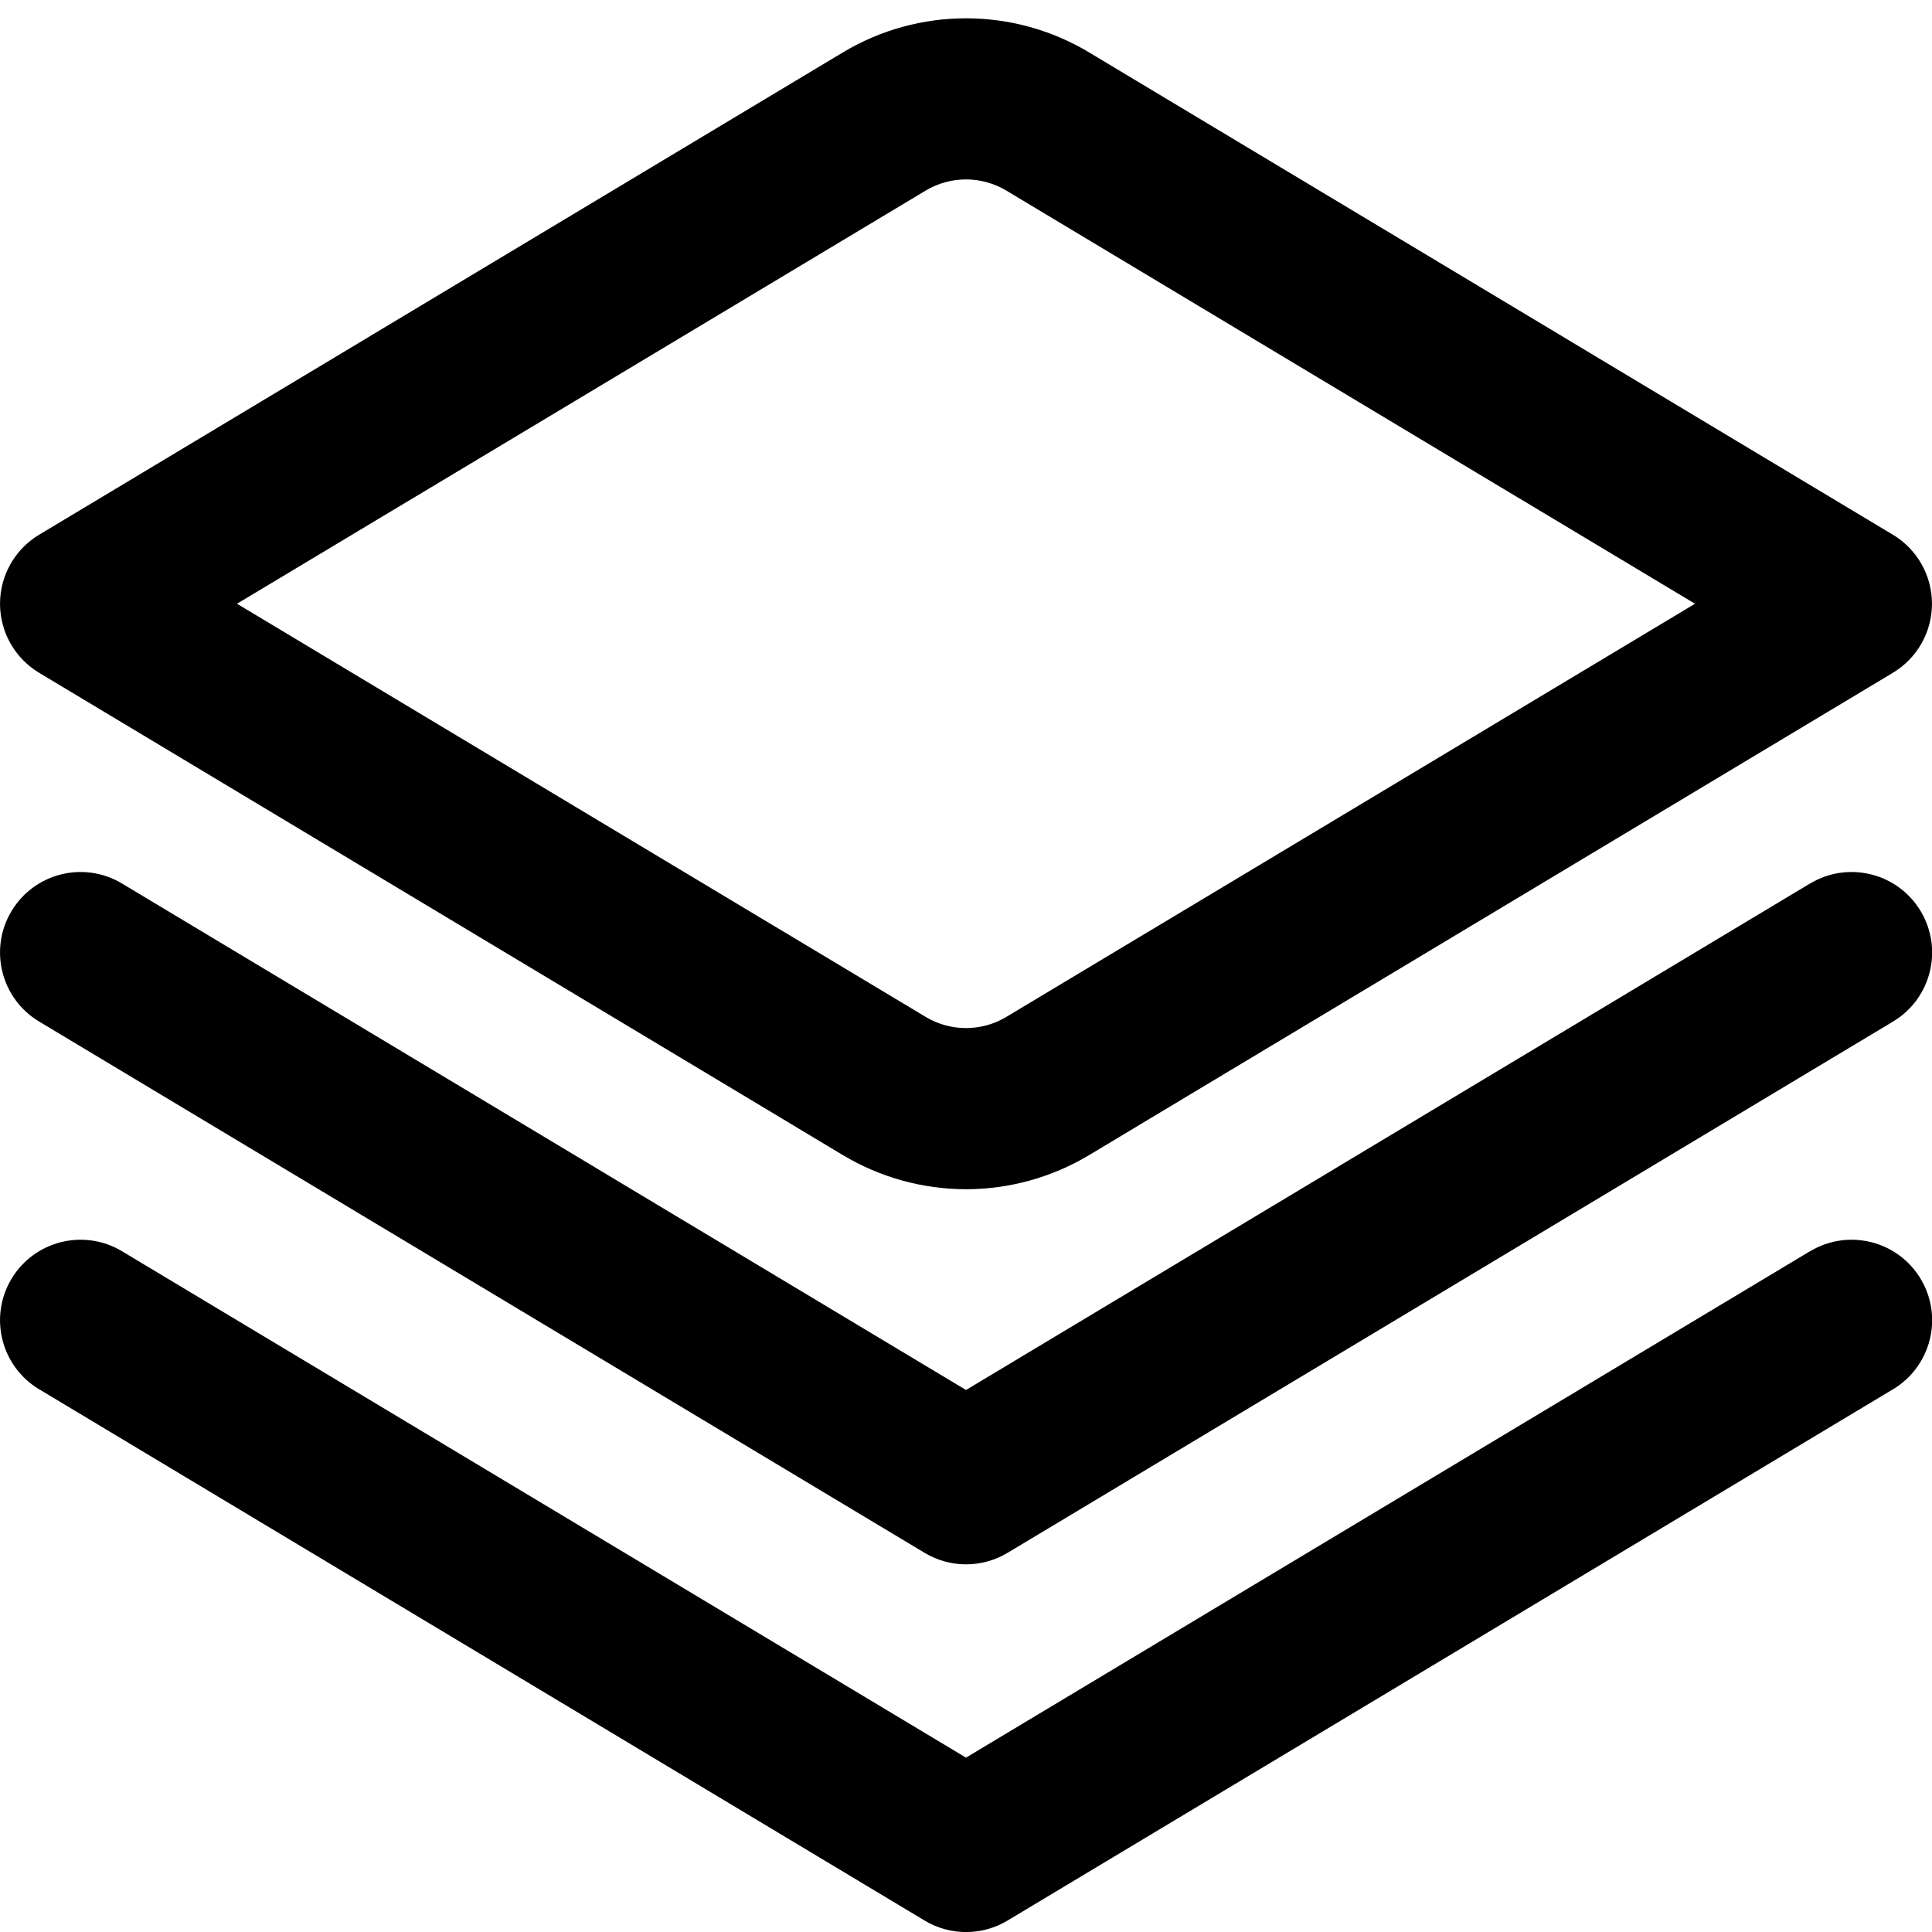
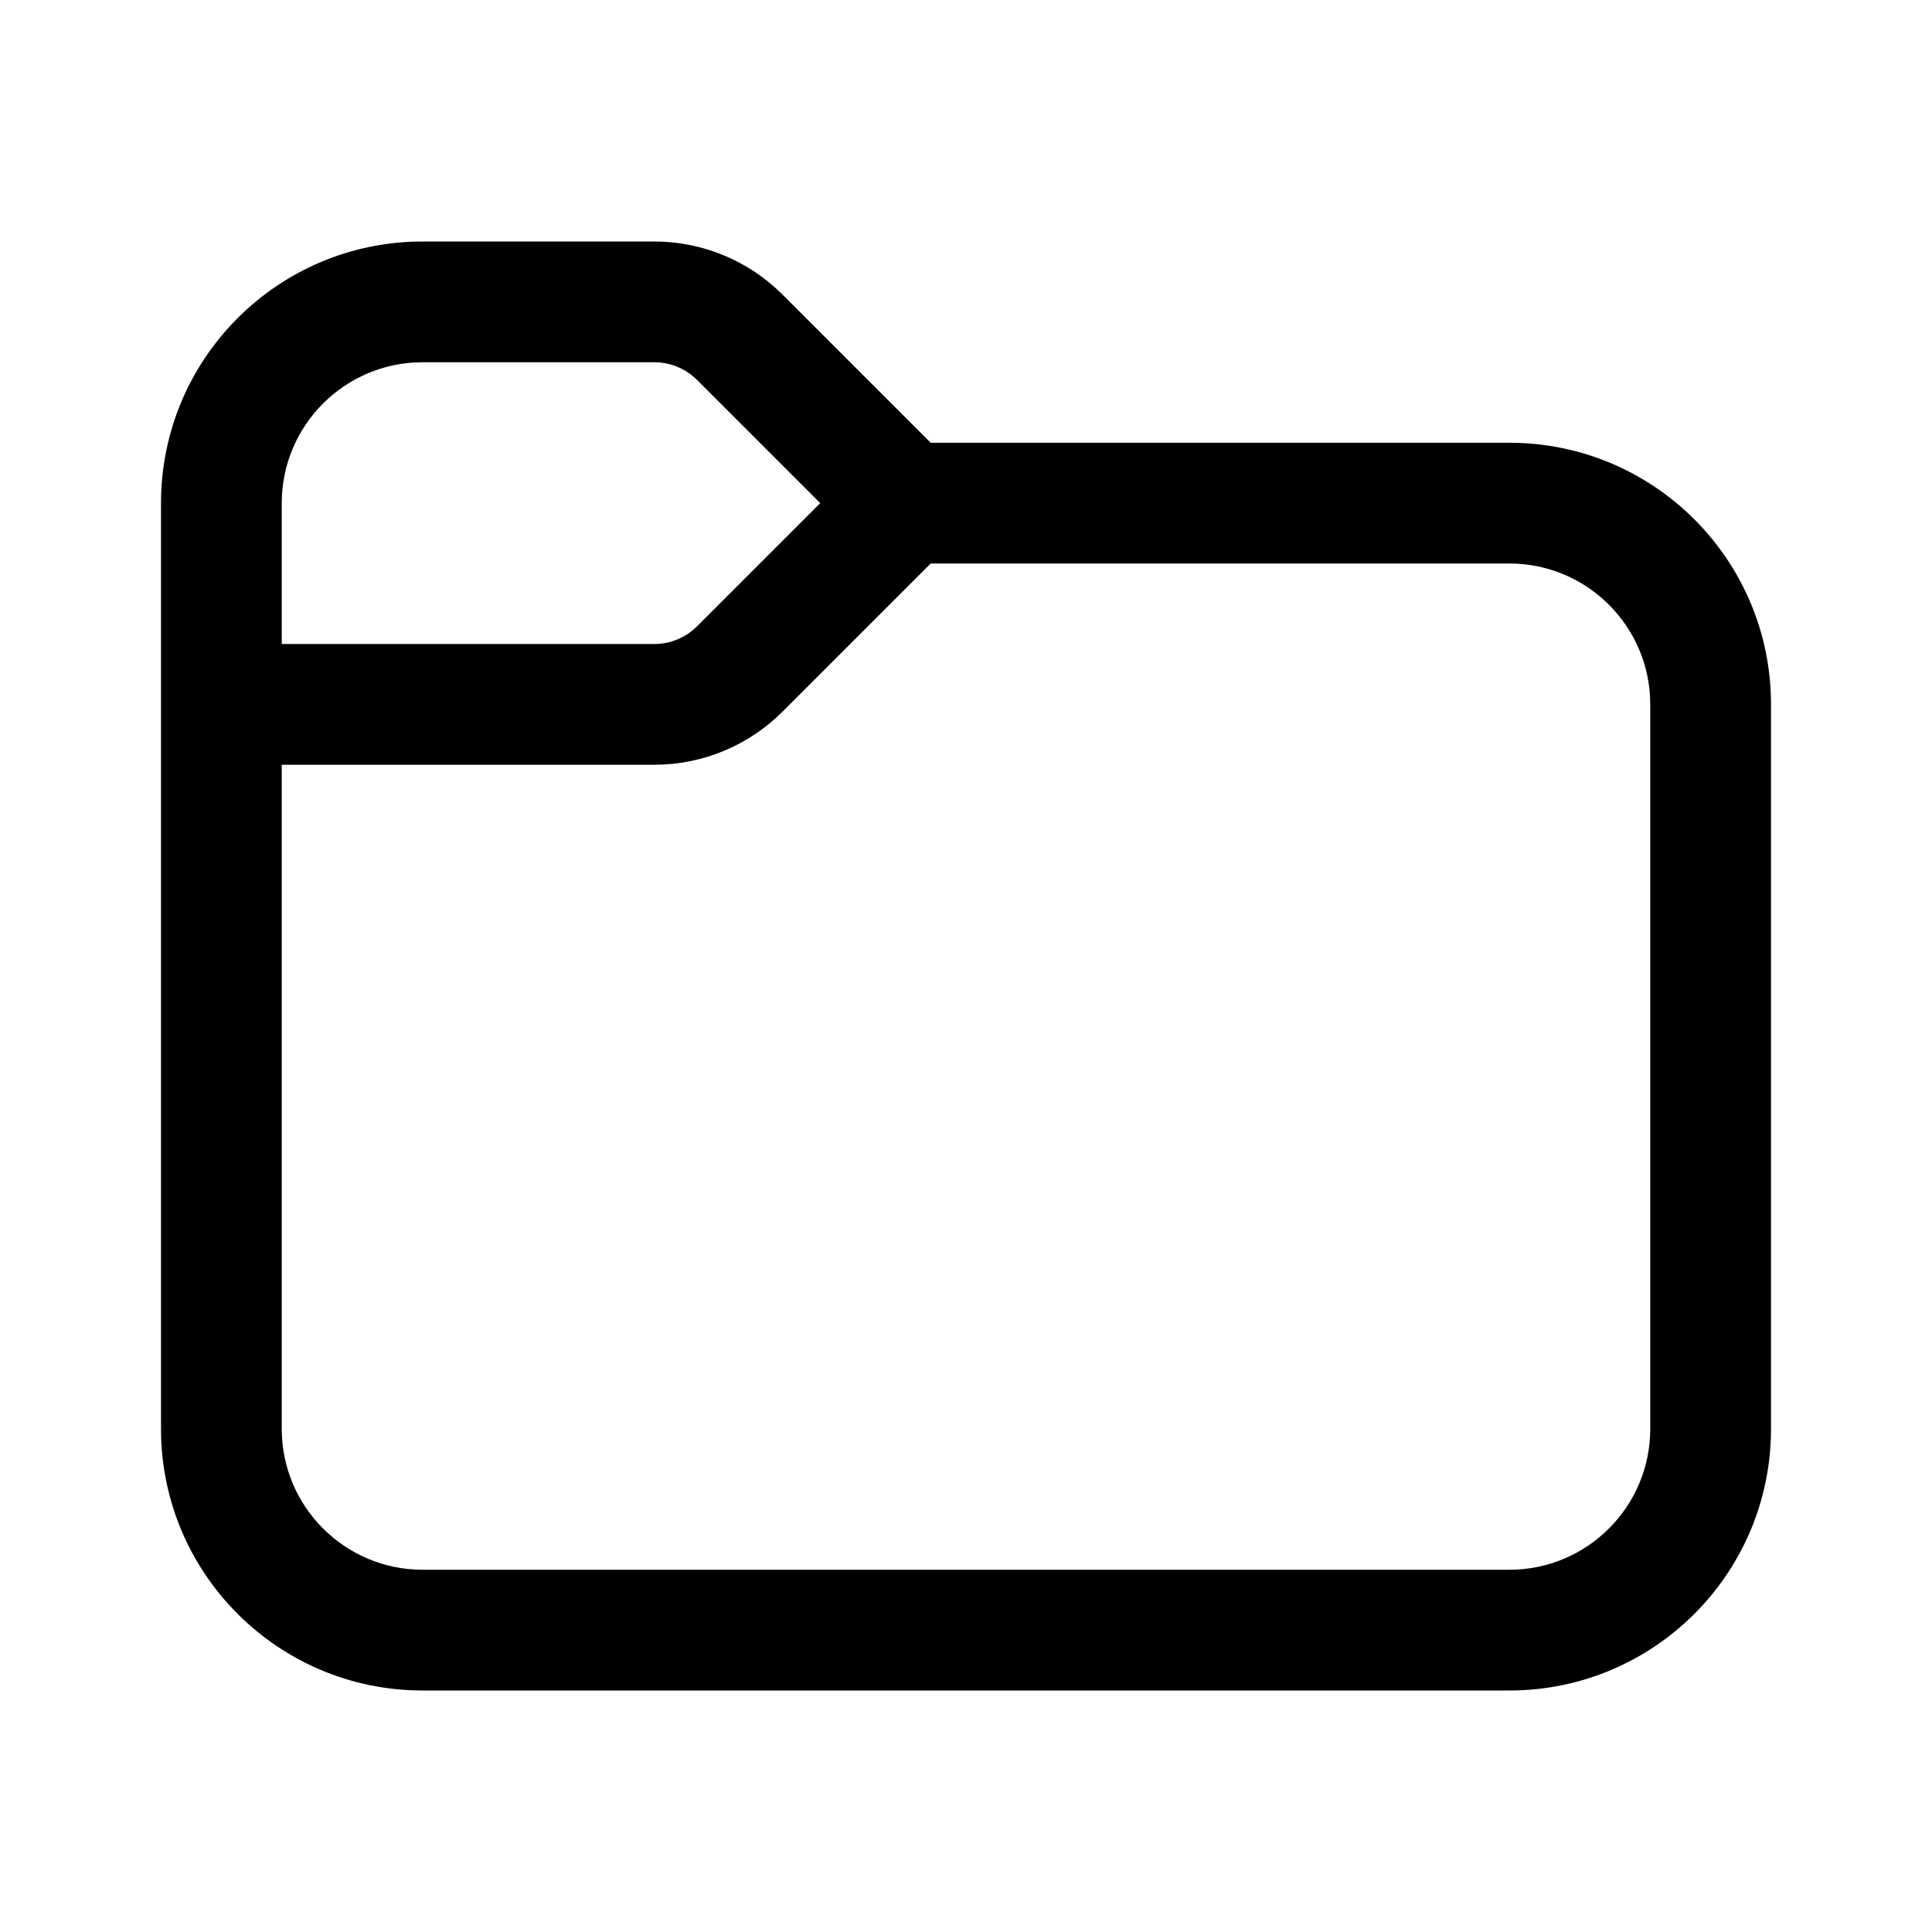
- <svg xmlns="http://www.w3.org/2000/svg" id="Outline" viewBox="0 0 24 24" width="512" height="512">
-   <path d="M22.485,10.975,12,17.267,1.515,10.975A1,1,0,1,0,.486,12.69l11,6.6a1,1,0,0,0,1.03,0l11-6.6a1,1,0,1,0-1.029-1.715Z" />
-   <path d="M22.485,15.543,12,21.834,1.515,15.543A1,1,0,1,0,.486,17.258l11,6.6a1,1,0,0,0,1.03,0l11-6.6a1,1,0,1,0-1.029-1.715Z" />
-   <path d="M12,14.773a2.976,2.976,0,0,1-1.531-.425L.485,8.357a1,1,0,0,1,0-1.714L10.469.652a2.973,2.973,0,0,1,3.062,0l9.984,5.991a1,1,0,0,1,0,1.714l-9.984,5.991A2.976,2.976,0,0,1,12,14.773ZM2.944,7.5,11.5,12.633a.974.974,0,0,0,1,0L21.056,7.5,12.5,2.367a.974.974,0,0,0-1,0h0Z" />
+ <svg xmlns="http://www.w3.org/2000/svg" width="512" height="512" viewBox="0 0 24 24" fill="#000000">
+   <path d="M3.5 6.25V8H8.129C8.328 8 8.518 7.921 8.659 7.78L10.189 6.25L8.659 4.72C8.518 4.579 8.328 4.5 8.129 4.5H5.25C4.284 4.5 3.5 5.284 3.5 6.25ZM2 6.25C2 4.455 3.455 3 5.25 3H8.129C8.725 3 9.298 3.237 9.72 3.659L11.561 5.5H18.75C20.545 5.5 22 6.955 22 8.75V17.75C22 19.545 20.545 21 18.75 21H5.25C3.455 21 2 19.545 2 17.75V6.25ZM3.5 9.5V17.75C3.5 18.716 4.284 19.5 5.25 19.5H18.75C19.716 19.5 20.5 18.716 20.5 17.75V8.75C20.5 7.784 19.716 7 18.75 7H11.561L9.72 8.841C9.298 9.263 8.725 9.5 8.129 9.5H3.5Z" fill="#000000" />
</svg>
